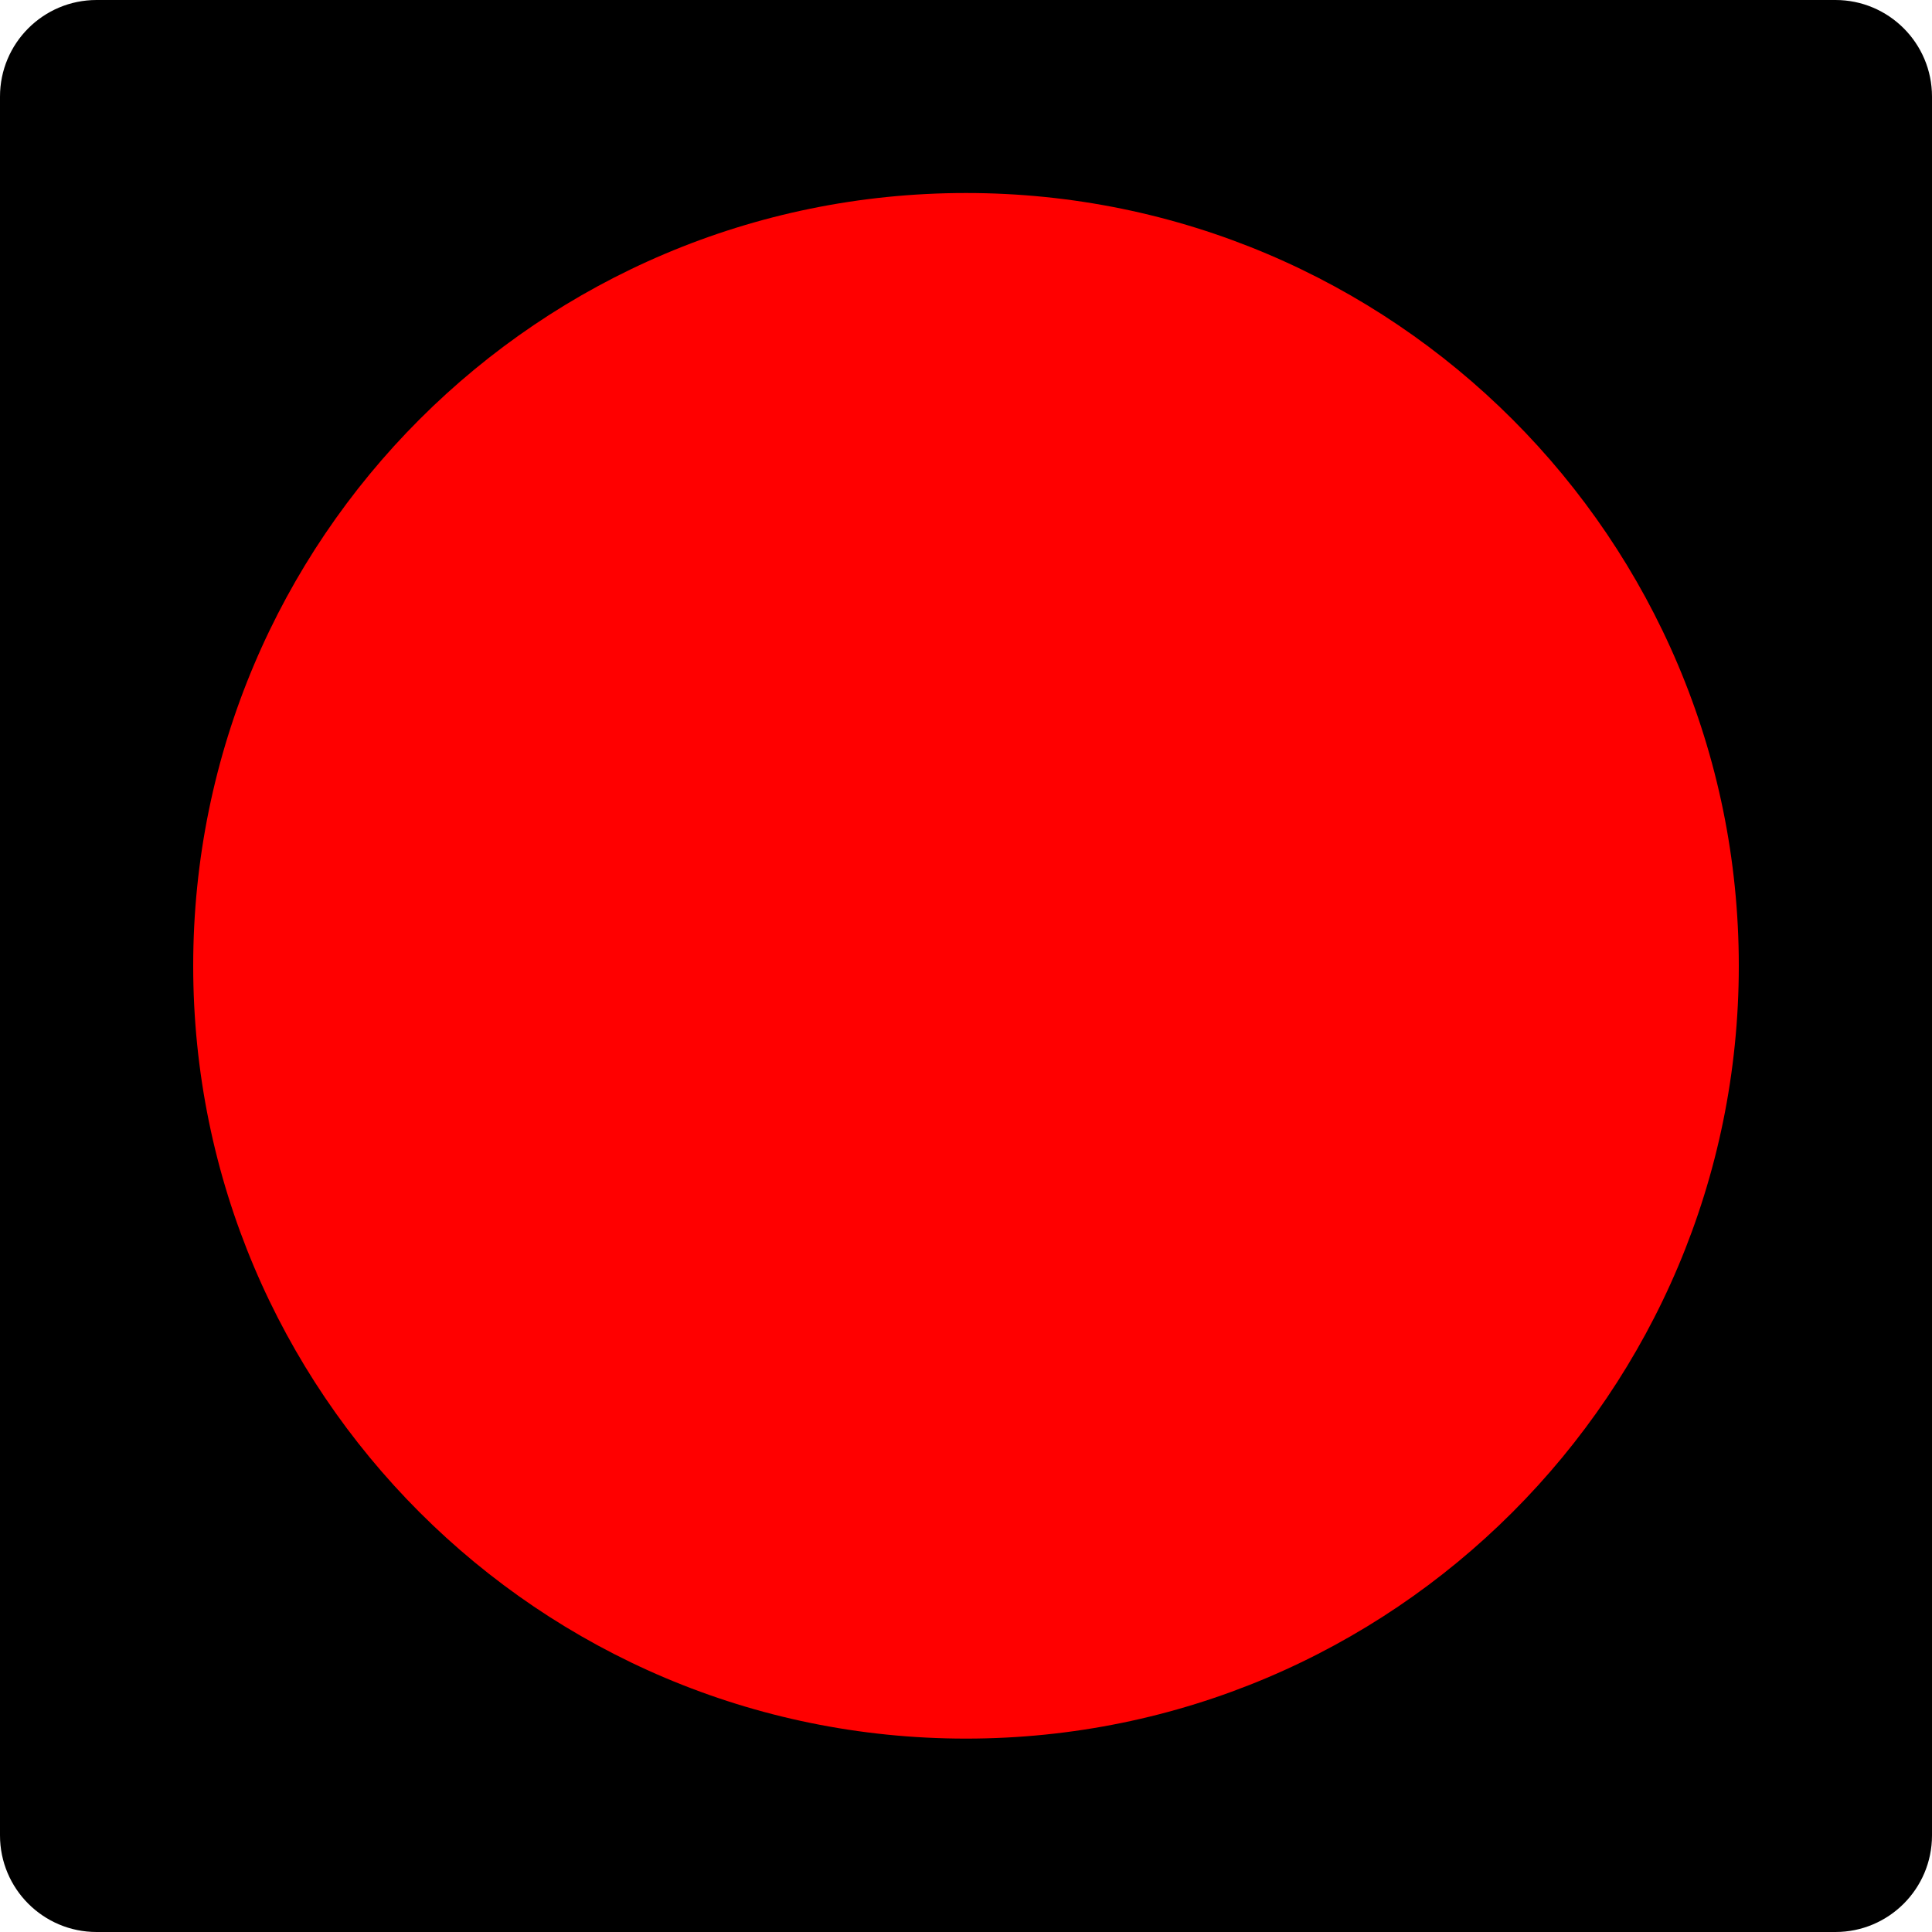
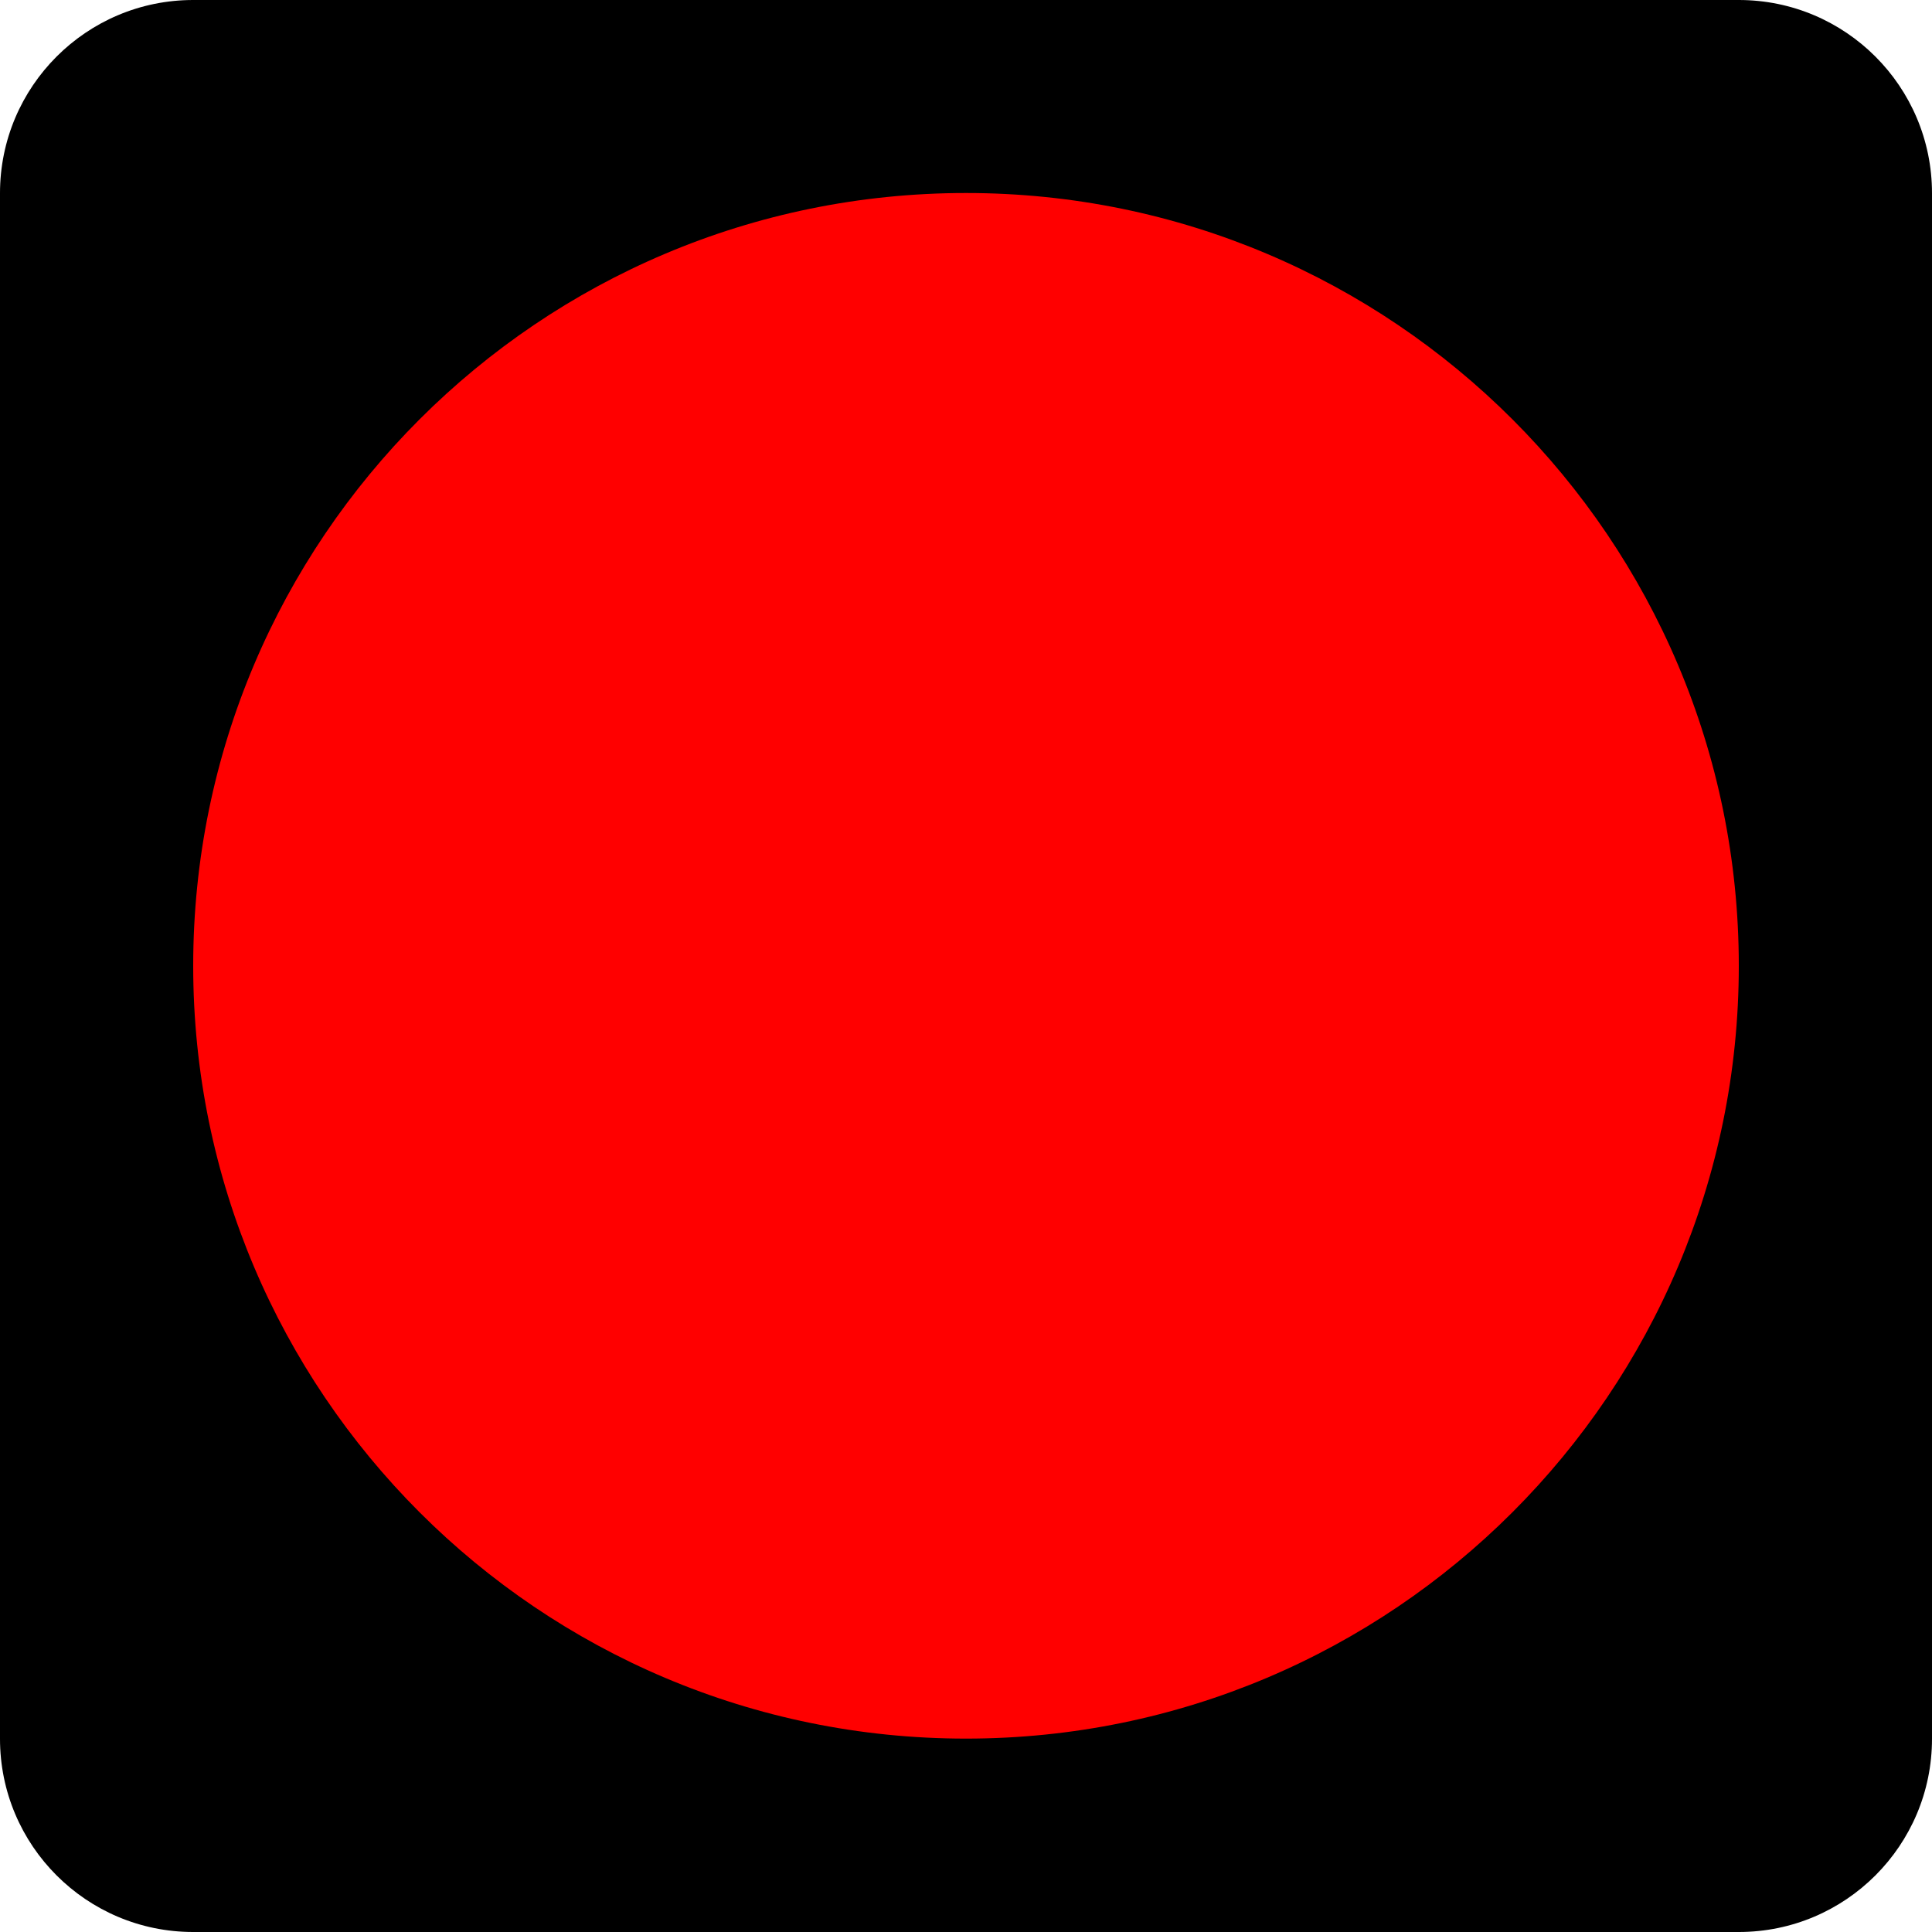
<svg xmlns="http://www.w3.org/2000/svg" opacity="1" width="200" height="200" version="1.1" viewBox="0 0 200 200">
  <g transform="translate(0 -922.52)">
-     <rect y="922.52" width="200" height="200" rx="10" ry="10" />
+     <rect y="922.52" width="200" height="200" rx="20" ry="20" />
    <circle cx="100" cy="1022.5" r="80" fill="#f00" />
  </g>
</svg>
